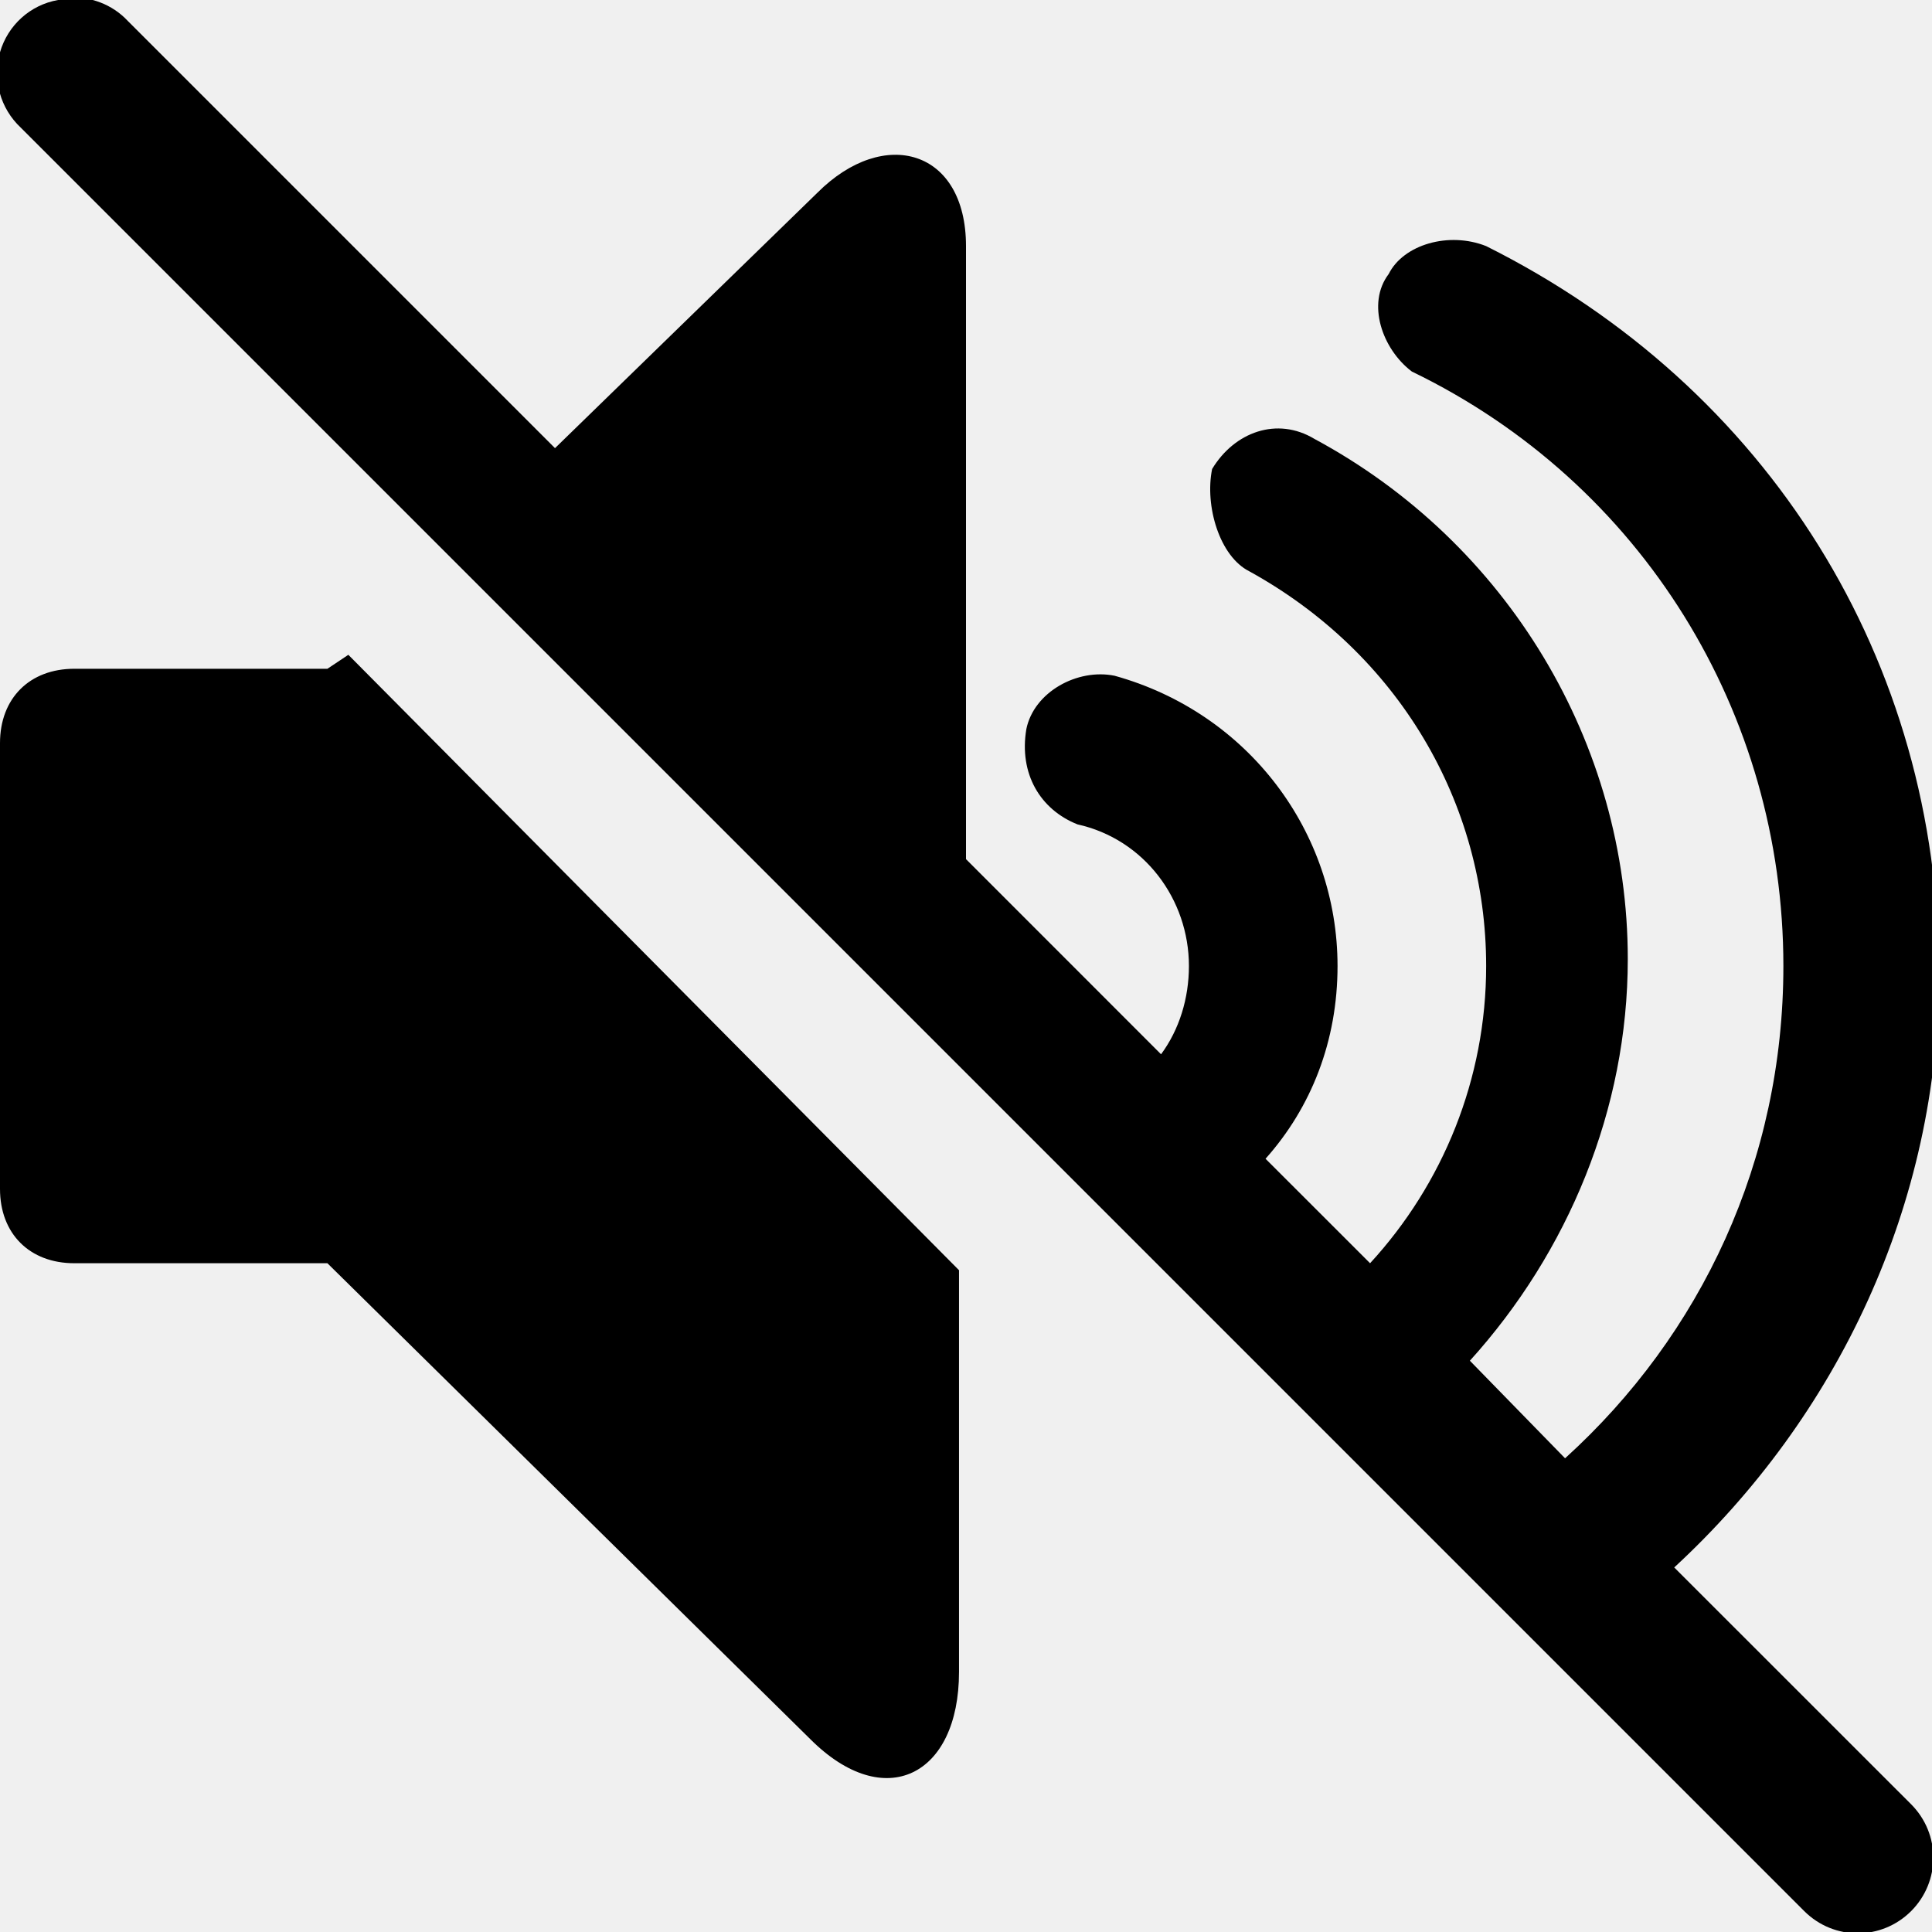
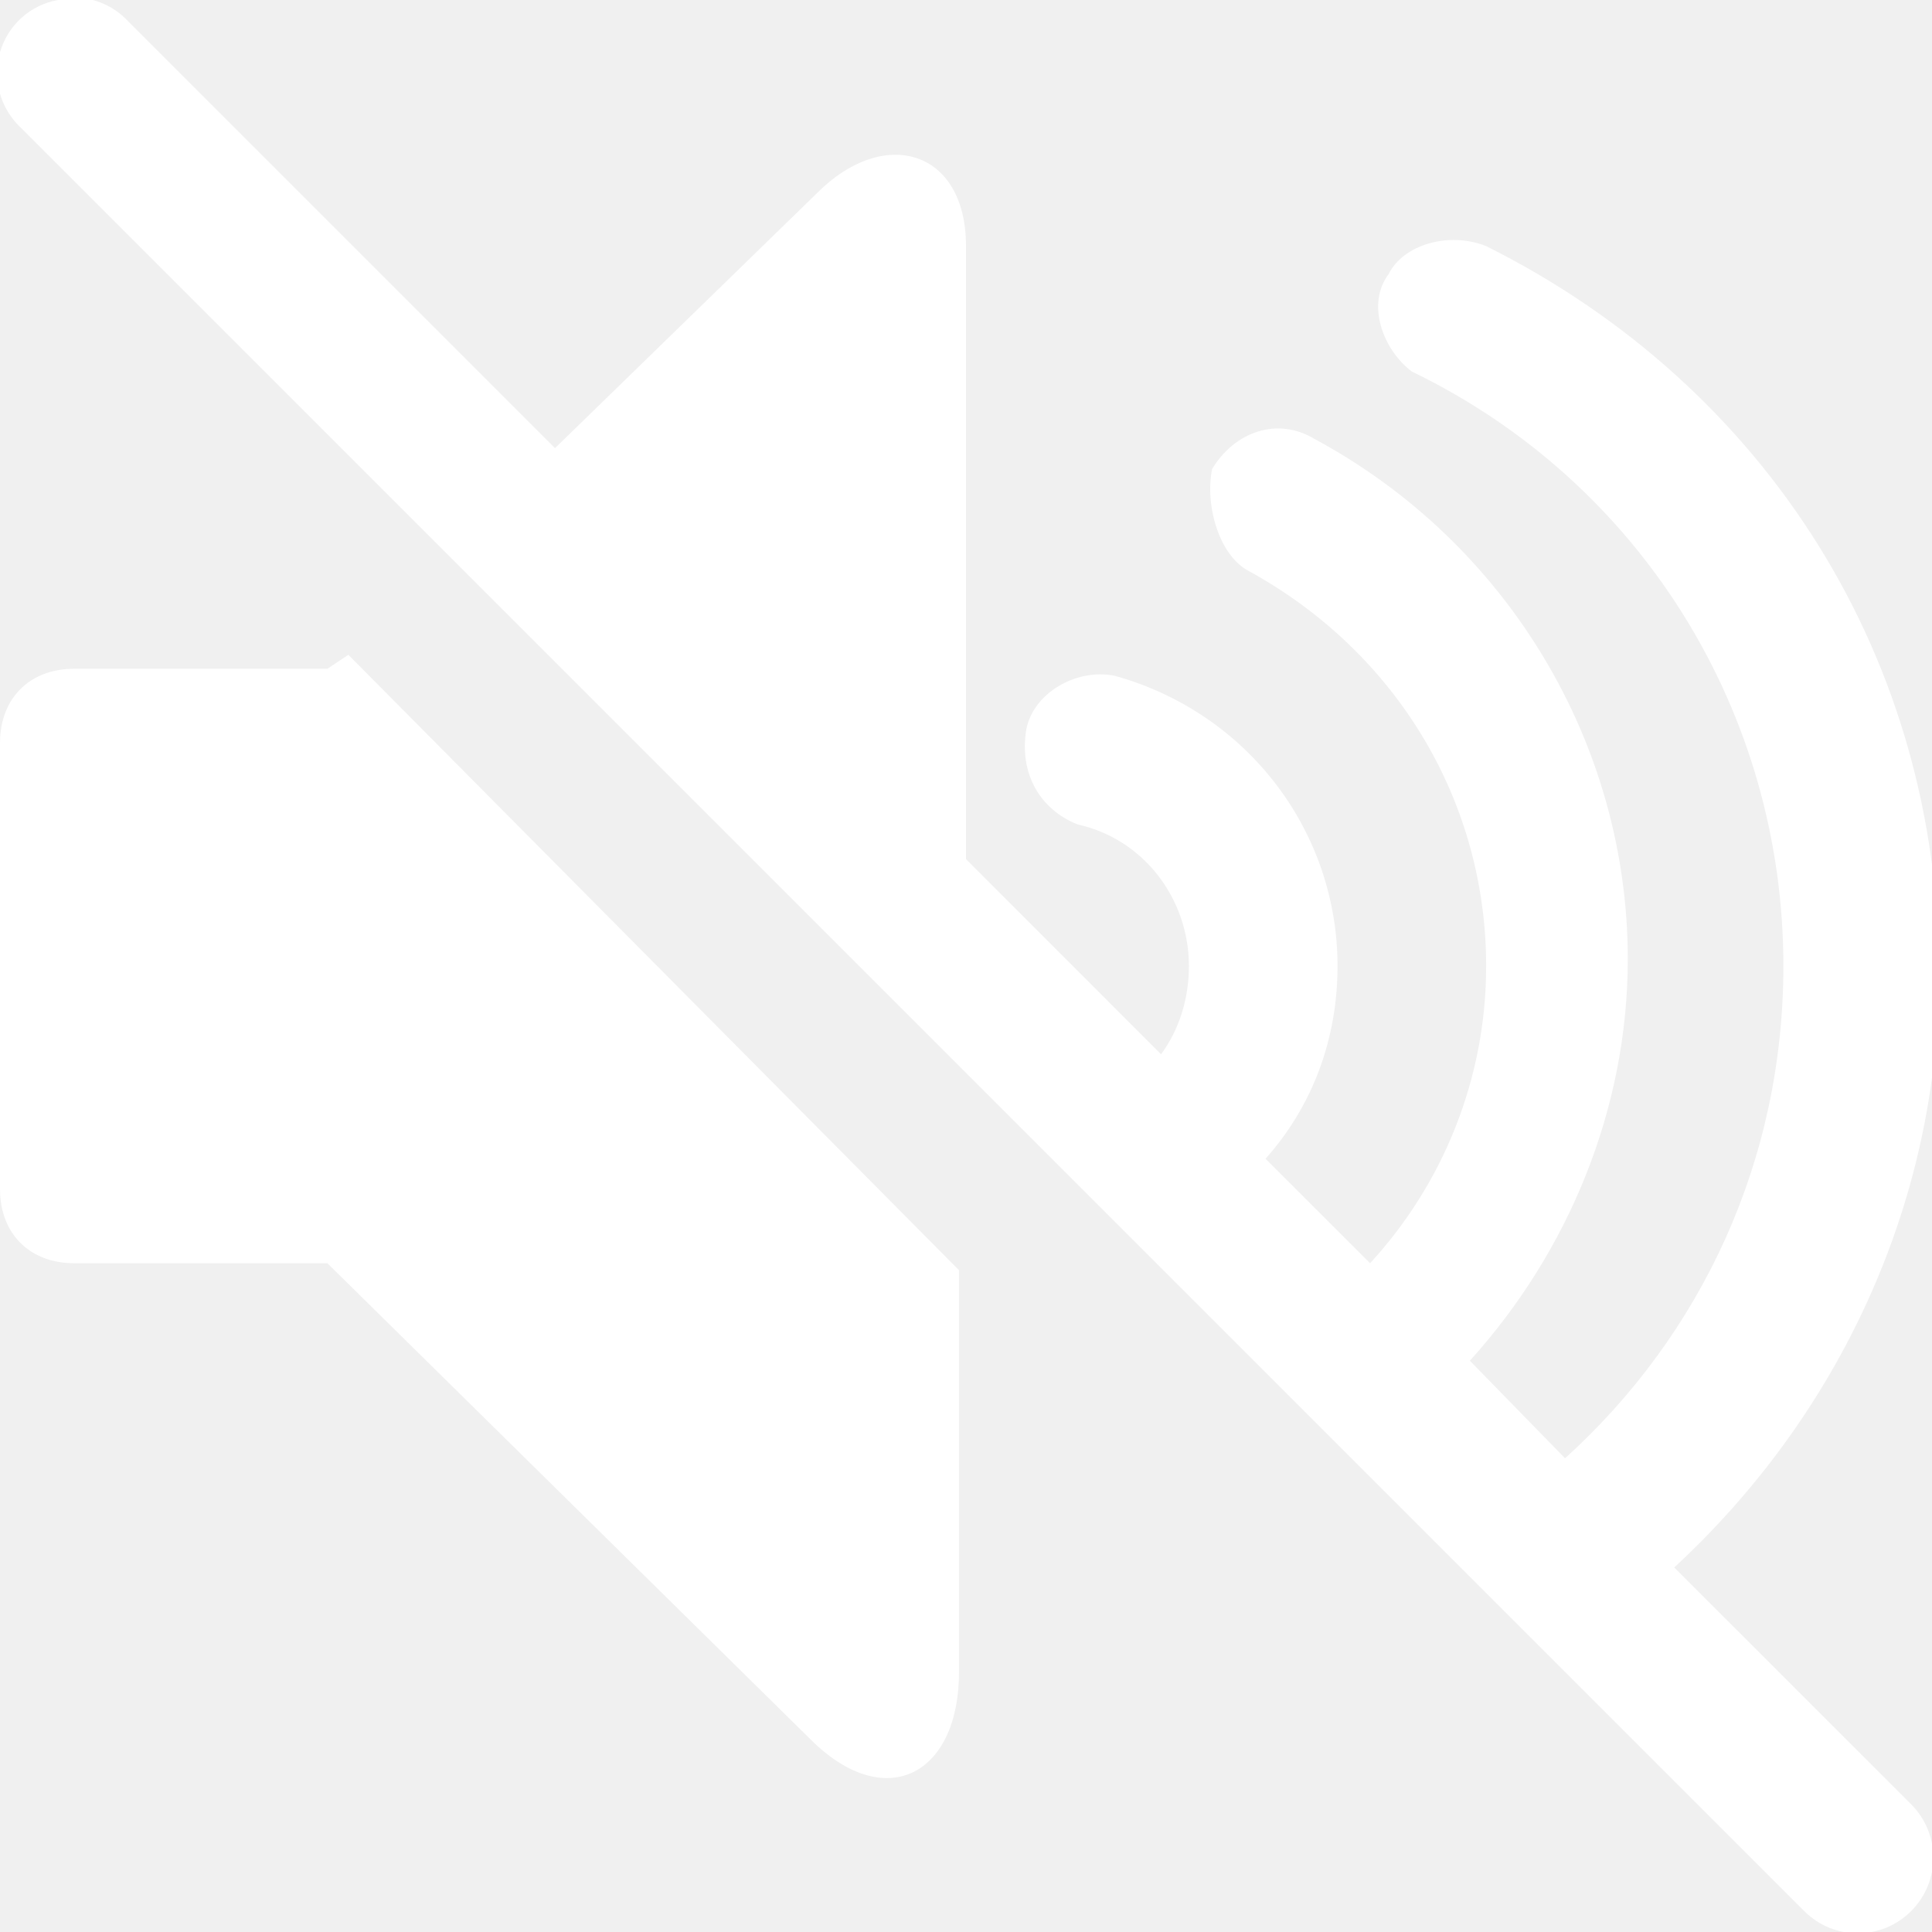
<svg xmlns="http://www.w3.org/2000/svg" viewBox="0 0 26 26">
-   <path d="M 0.906 -0.031 C 0.863 -0.023 0.82 -0.012 0.781 0 C 0.406 0.066 0.105 0.34 0 0.703 C -0.105 1.07 0.004 1.461 0.281 1.719 L 24.281 25.719 C 24.68 26.117 25.32 26.117 25.719 25.719 C 26.117 25.32 26.117 24.68 25.719 24.281 L 22.531 21.094 C 24.727 19.066 26.094 16.211 26.094 13.094 C 26.094 8.895 23.801 5.211 20 3.312 C 19.5 3.113 18.887 3.289 18.688 3.688 C 18.387 4.086 18.602 4.699 19 5 C 22.102 6.5 24 9.602 24 13 C 24 15.617 22.898 17.961 21.062 19.625 L 19.781 18.312 C 21.102 16.852 21.906 14.93 21.906 12.906 C 21.906 10.008 20.289 7.305 17.688 5.906 C 17.188 5.605 16.613 5.812 16.312 6.312 C 16.211 6.812 16.414 7.488 16.812 7.688 C 18.812 8.789 20 10.801 20 13 C 20 14.52 19.418 15.934 18.438 17 L 17.031 15.594 C 17.648 14.902 18 14.008 18 13 C 18 11.199 16.801 9.594 15 9.094 C 14.5 8.992 13.914 9.312 13.812 9.812 C 13.711 10.414 14 10.895 14.5 11.094 C 15.398 11.293 16 12.102 16 13 C 16 13.434 15.871 13.855 15.625 14.188 L 13 11.562 L 13 3.312 C 13 2.012 11.898 1.695 11 2.594 L 7.469 6.031 L 1.719 0.281 C 1.512 0.059 1.211 -0.055 0.906 -0.031 Z M 4.688 8.812 L 4.406 9 L 1 9 C 0.398 9 0 9.398 0 10 L 0 16 C 0 16.602 0.398 17 1 17 L 4.406 17 L 10.906 23.406 C 11.906 24.406 12.906 23.898 12.906 22.5 L 12.906 17.094 Z " />
+   <path fill="#ffffff" d="M 0.906 -0.031 C 0.863 -0.023 0.82 -0.012 0.781 0 C 0.406 0.066 0.105 0.34 0 0.703 C -0.105 1.07 0.004 1.461 0.281 1.719 L 24.281 25.719 C 24.68 26.117 25.32 26.117 25.719 25.719 C 26.117 25.32 26.117 24.68 25.719 24.281 L 22.531 21.094 C 24.727 19.066 26.094 16.211 26.094 13.094 C 26.094 8.895 23.801 5.211 20 3.312 C 19.5 3.113 18.887 3.289 18.688 3.688 C 18.387 4.086 18.602 4.699 19 5 C 22.102 6.5 24 9.602 24 13 C 24 15.617 22.898 17.961 21.062 19.625 L 19.781 18.312 C 21.102 16.852 21.906 14.93 21.906 12.906 C 21.906 10.008 20.289 7.305 17.688 5.906 C 17.188 5.605 16.613 5.812 16.312 6.312 C 16.211 6.812 16.414 7.488 16.812 7.688 C 18.812 8.789 20 10.801 20 13 C 20 14.52 19.418 15.934 18.438 17 L 17.031 15.594 C 17.648 14.902 18 14.008 18 13 C 18 11.199 16.801 9.594 15 9.094 C 14.5 8.992 13.914 9.312 13.812 9.812 C 13.711 10.414 14 10.895 14.5 11.094 C 15.398 11.293 16 12.102 16 13 C 16 13.434 15.871 13.855 15.625 14.188 L 13 11.562 L 13 3.312 C 13 2.012 11.898 1.695 11 2.594 L 7.469 6.031 L 1.719 0.281 C 1.512 0.059 1.211 -0.055 0.906 -0.031 Z M 4.688 8.812 L 4.406 9 L 1 9 C 0.398 9 0 9.398 0 10 L 0 16 C 0 16.602 0.398 17 1 17 L 4.406 17 L 10.906 23.406 C 11.906 24.406 12.906 23.898 12.906 22.5 L 12.906 17.094 Z " />
</svg>
